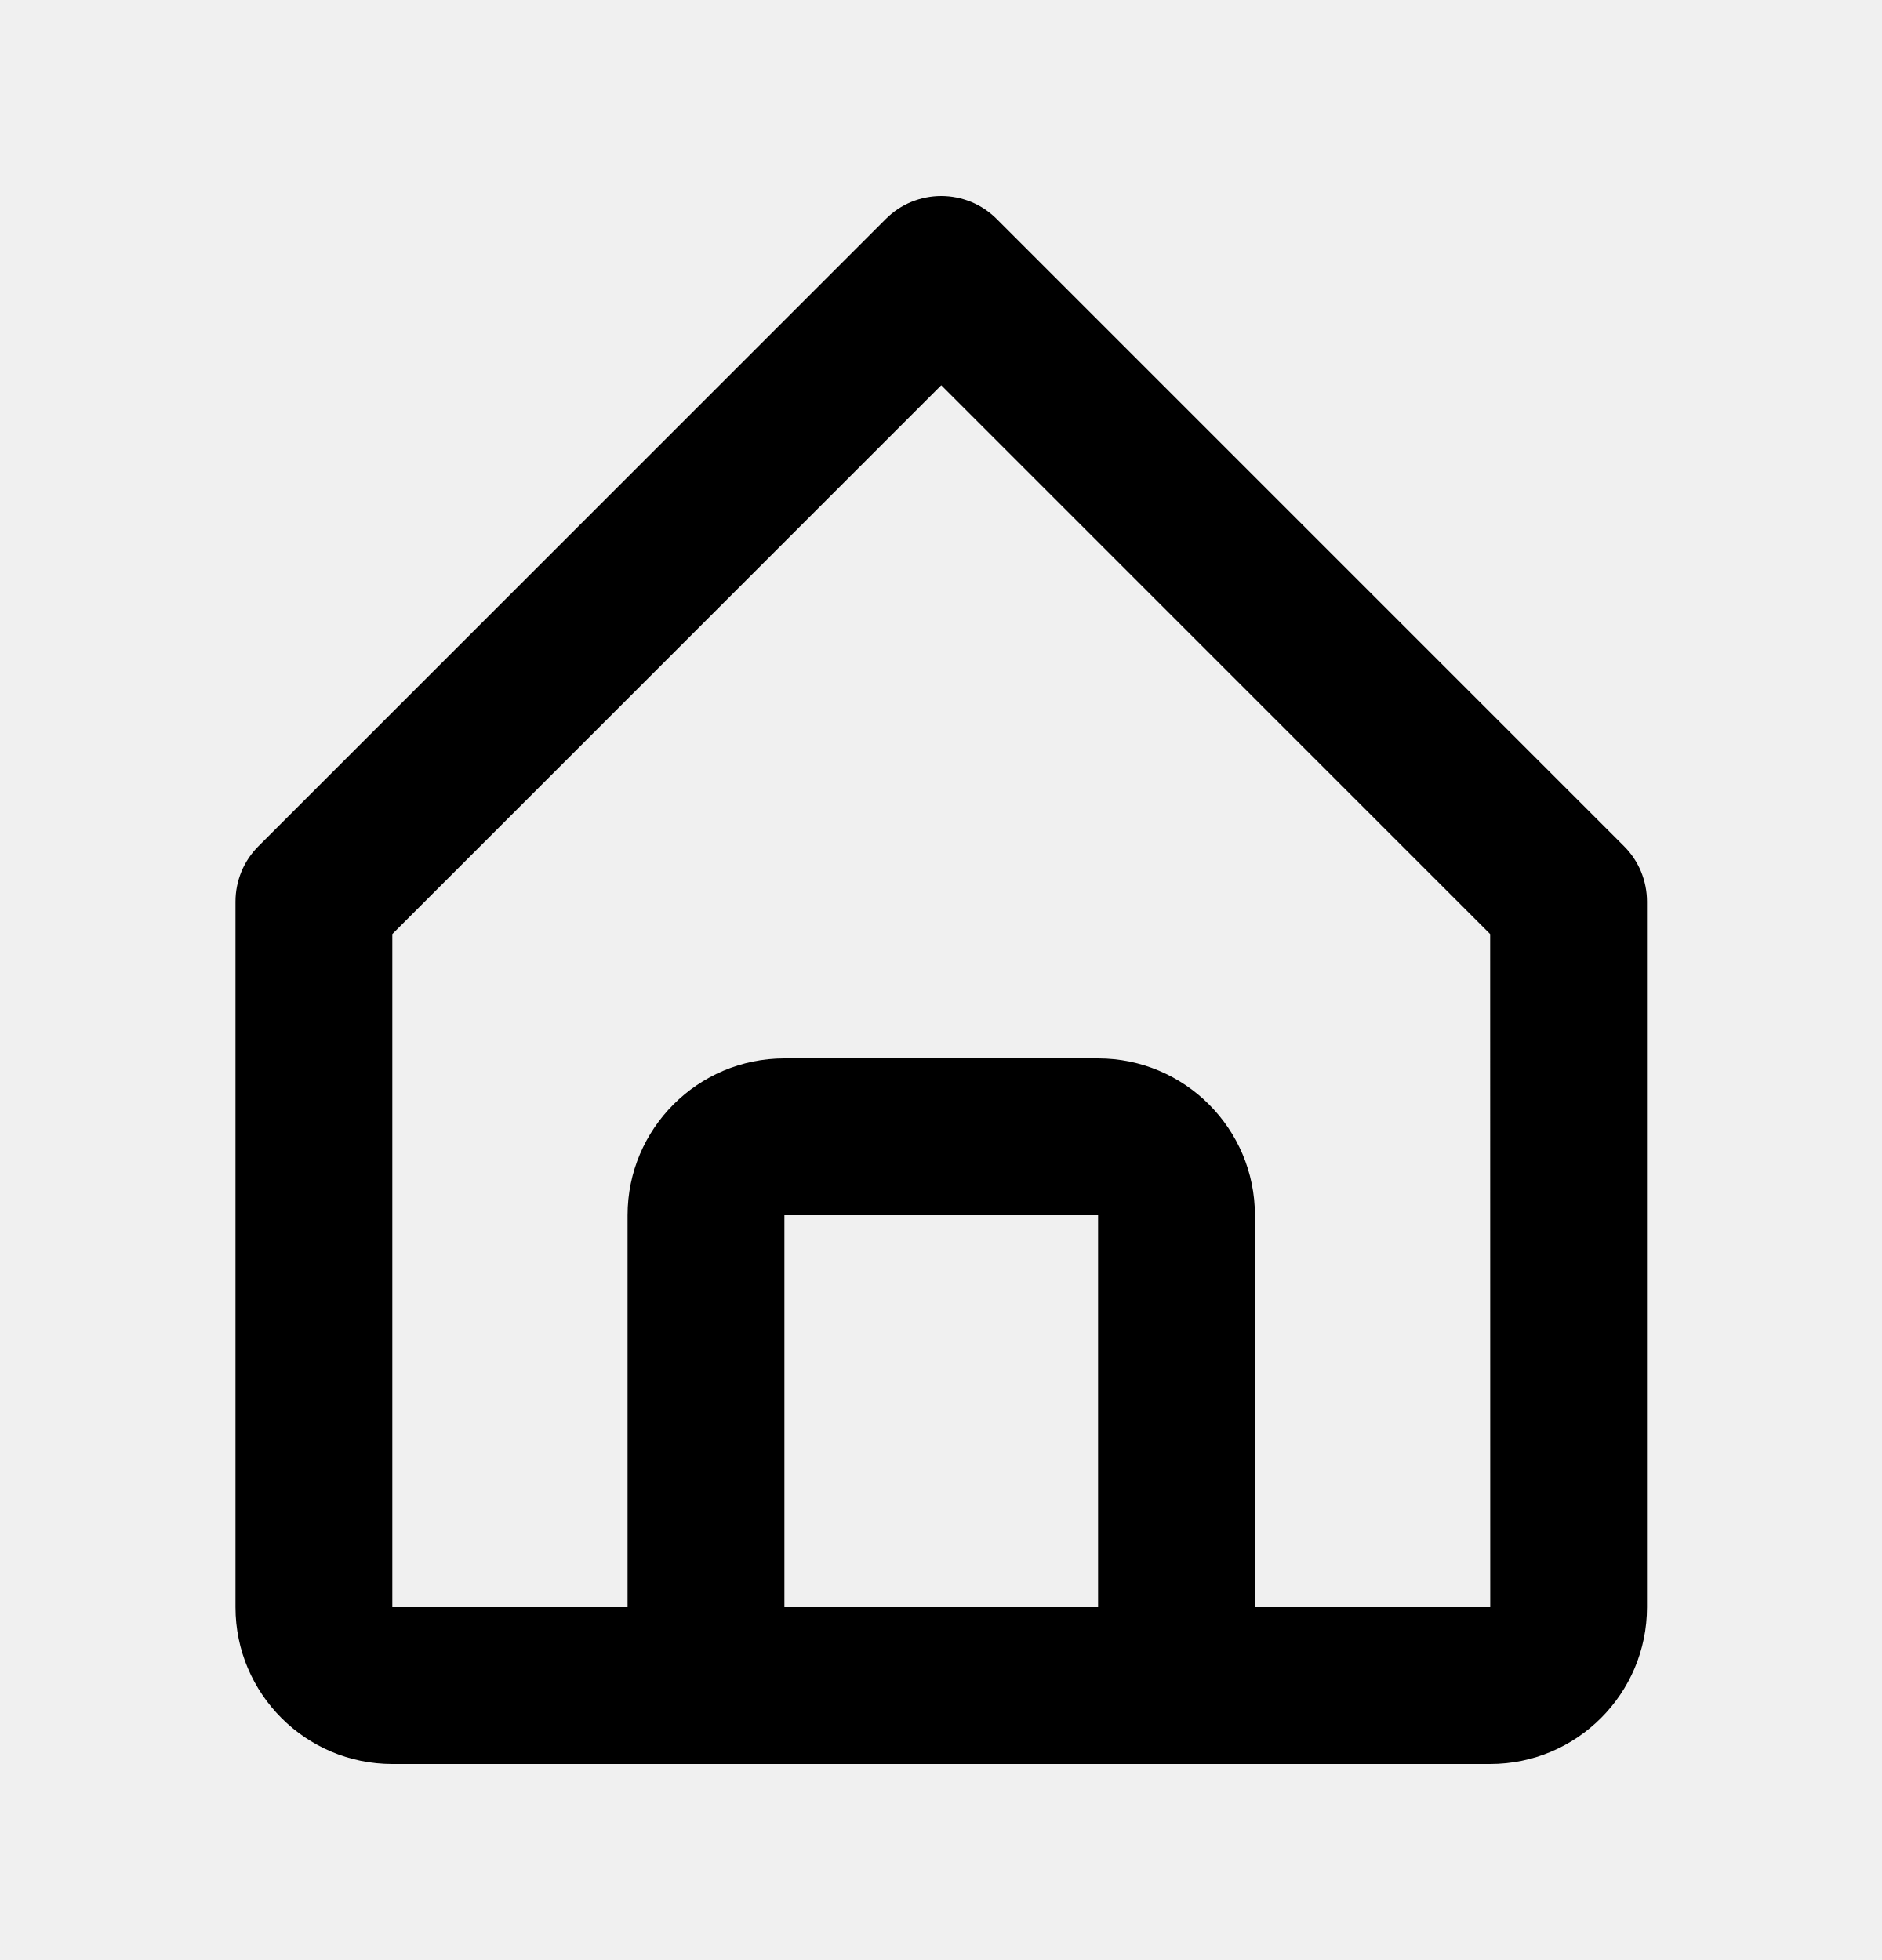
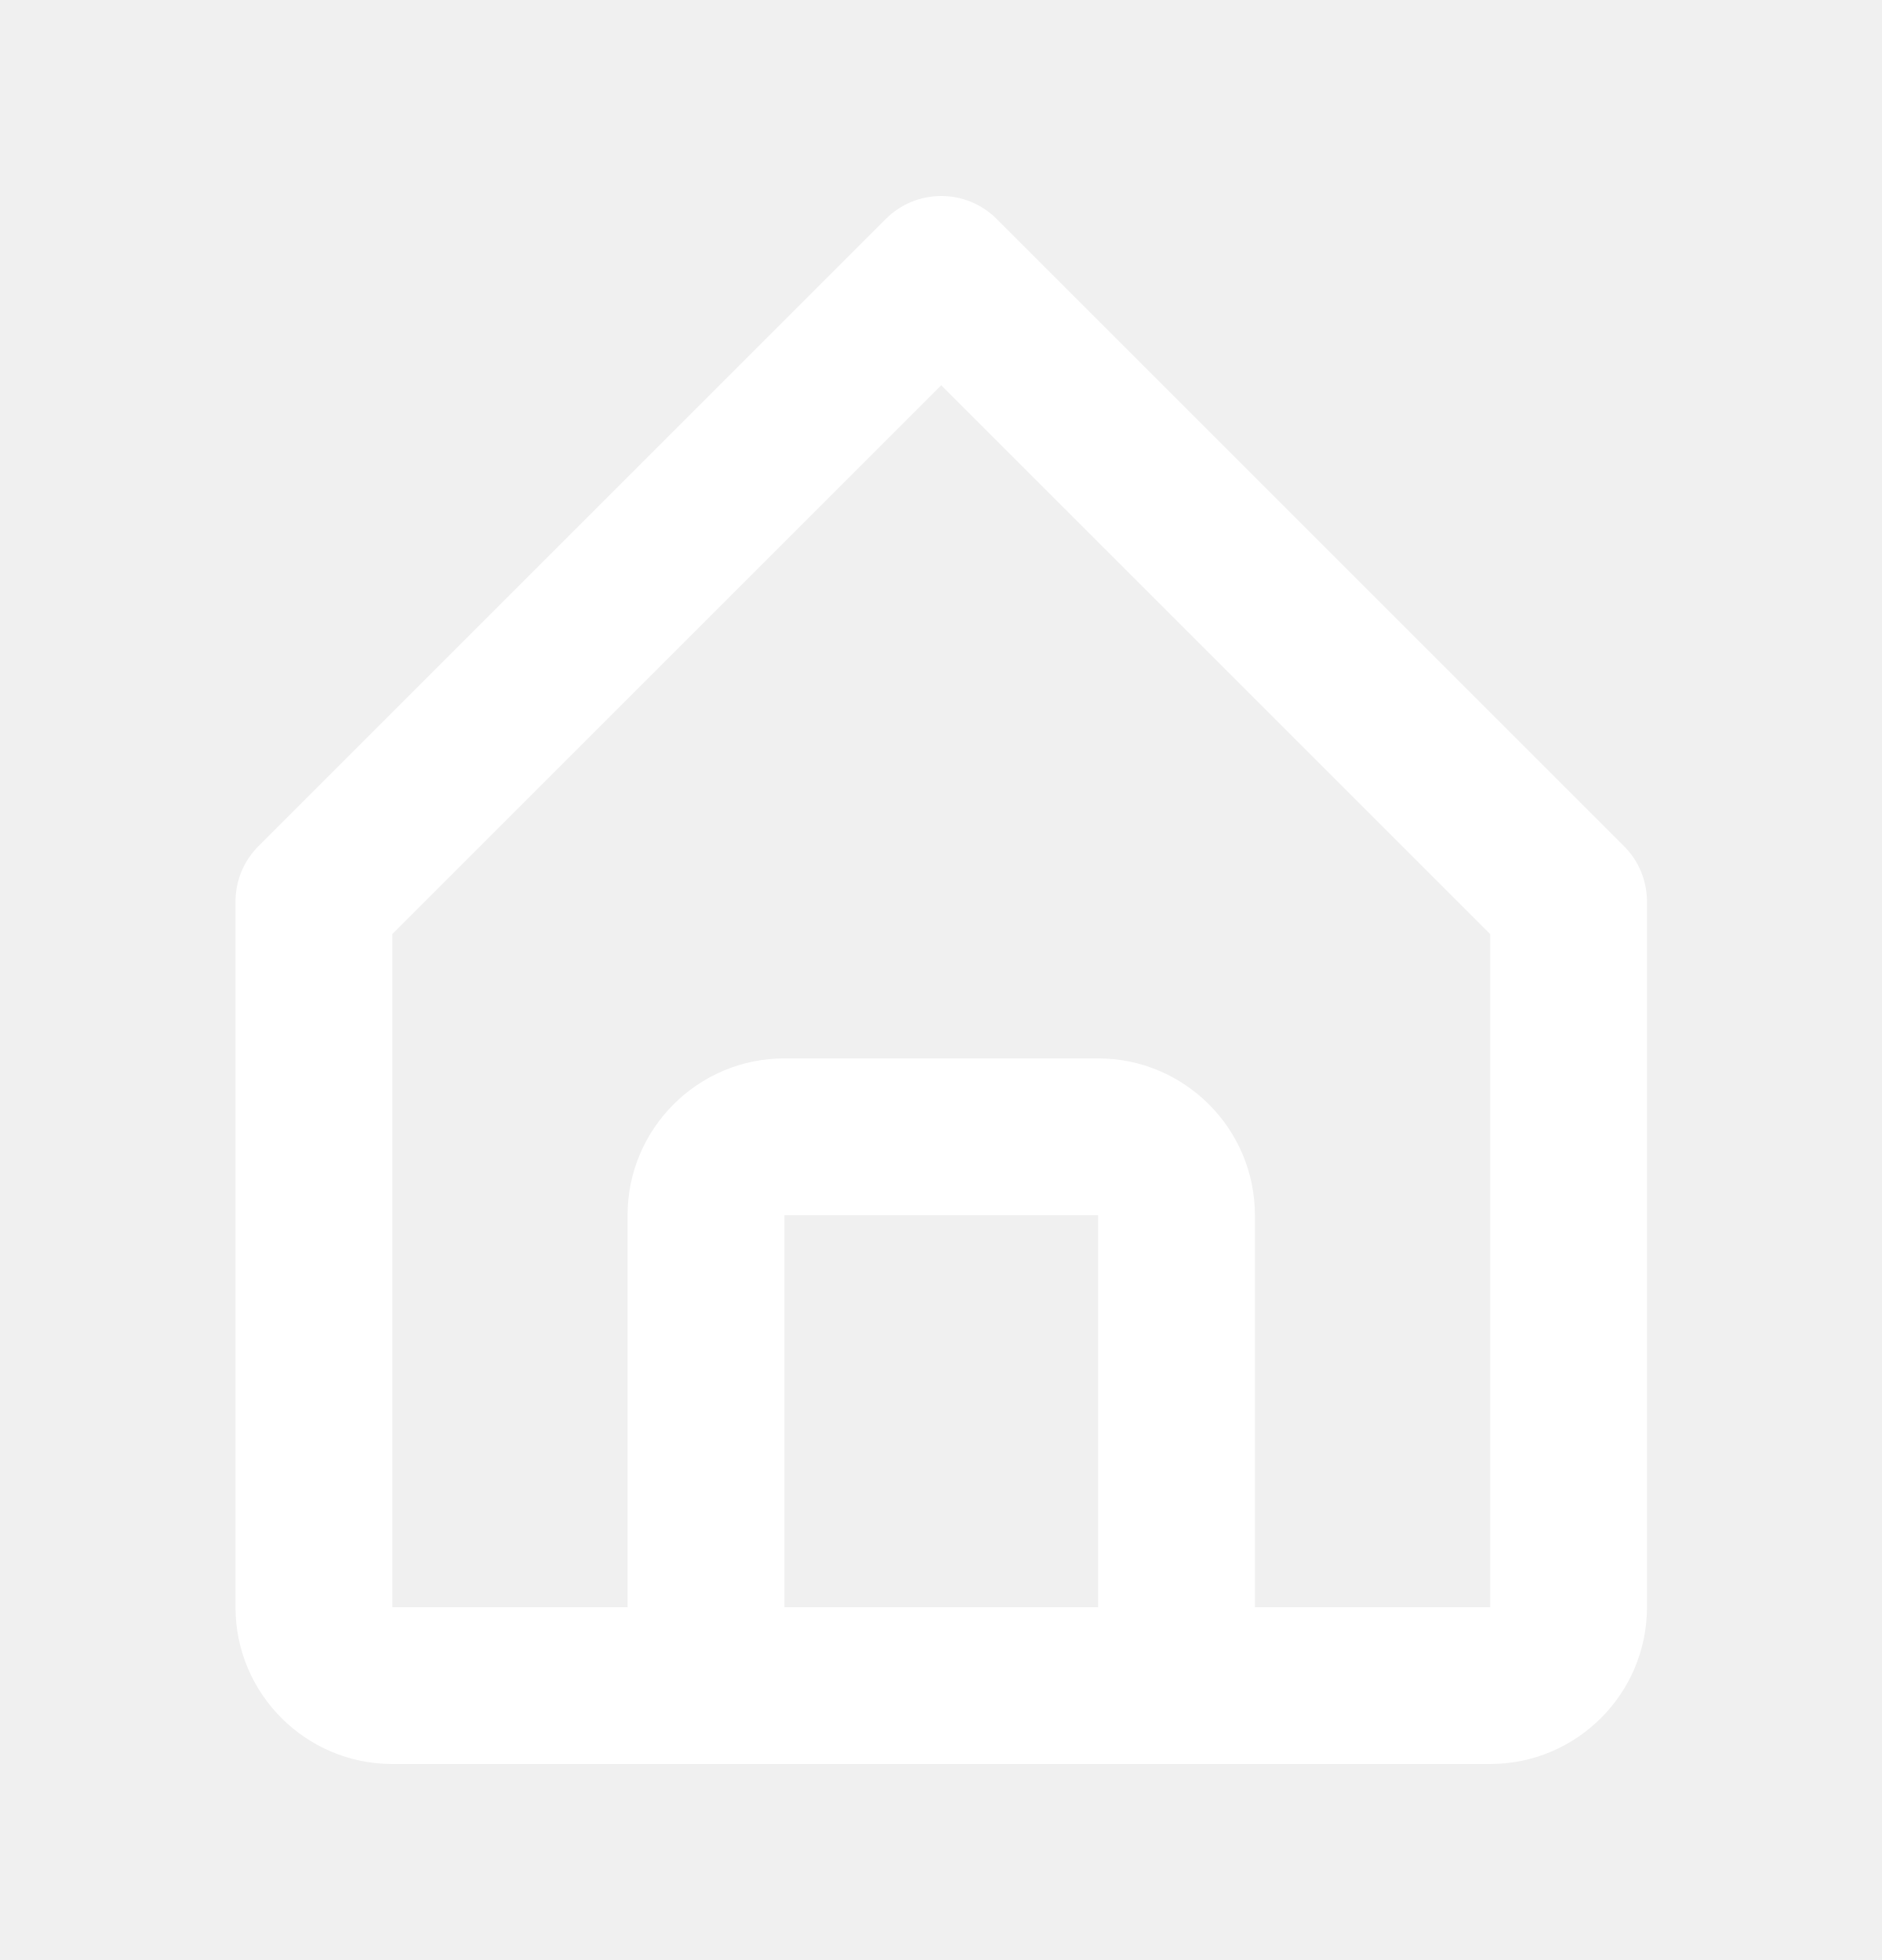
<svg xmlns="http://www.w3.org/2000/svg" width="24" height="25" viewBox="0 0 24 25" fill="none">
-   <path d="M5.003 22.5H19.003C20.106 22.5 21.003 21.603 21.003 20.5V11.5C21.003 11.369 20.977 11.239 20.927 11.117C20.877 10.996 20.803 10.886 20.71 10.793L12.71 2.793C12.617 2.7 12.507 2.626 12.386 2.576C12.264 2.526 12.134 2.5 12.003 2.5C11.872 2.5 11.742 2.526 11.62 2.576C11.499 2.626 11.389 2.7 11.296 2.793L3.296 10.793C3.203 10.886 3.129 10.996 3.079 11.117C3.029 11.239 3.003 11.369 3.003 11.5V20.5C3.003 21.603 3.9 22.5 5.003 22.5ZM10.003 20.5V15.5H14.003V20.5H10.003ZM5.003 11.914L12.003 4.914L19.003 11.914L19.004 20.5H16.003V15.5C16.003 14.397 15.106 13.5 14.003 13.5H10.003C8.9 13.5 8.003 14.397 8.003 15.5V20.5H5.003V11.914Z" fill="black" />
+   <path d="M5.003 22.5H19.003C20.106 22.5 21.003 21.603 21.003 20.5V11.5C21.003 11.369 20.977 11.239 20.927 11.117C20.877 10.996 20.803 10.886 20.71 10.793L12.71 2.793C12.617 2.7 12.507 2.626 12.386 2.576C12.264 2.526 12.134 2.5 12.003 2.5C11.872 2.5 11.742 2.526 11.62 2.576C11.499 2.626 11.389 2.7 11.296 2.793L3.296 10.793C3.203 10.886 3.129 10.996 3.079 11.117C3.029 11.239 3.003 11.369 3.003 11.5V20.5C3.003 21.603 3.9 22.5 5.003 22.5ZM10.003 20.5V15.5H14.003V20.5H10.003ZM5.003 11.914L12.003 4.914L19.003 11.914L19.004 20.5H16.003V15.5C16.003 14.397 15.106 13.5 14.003 13.5H10.003C8.9 13.5 8.003 14.397 8.003 15.5V20.5H5.003V11.914Z" fill="#ffffff" />
</svg>
